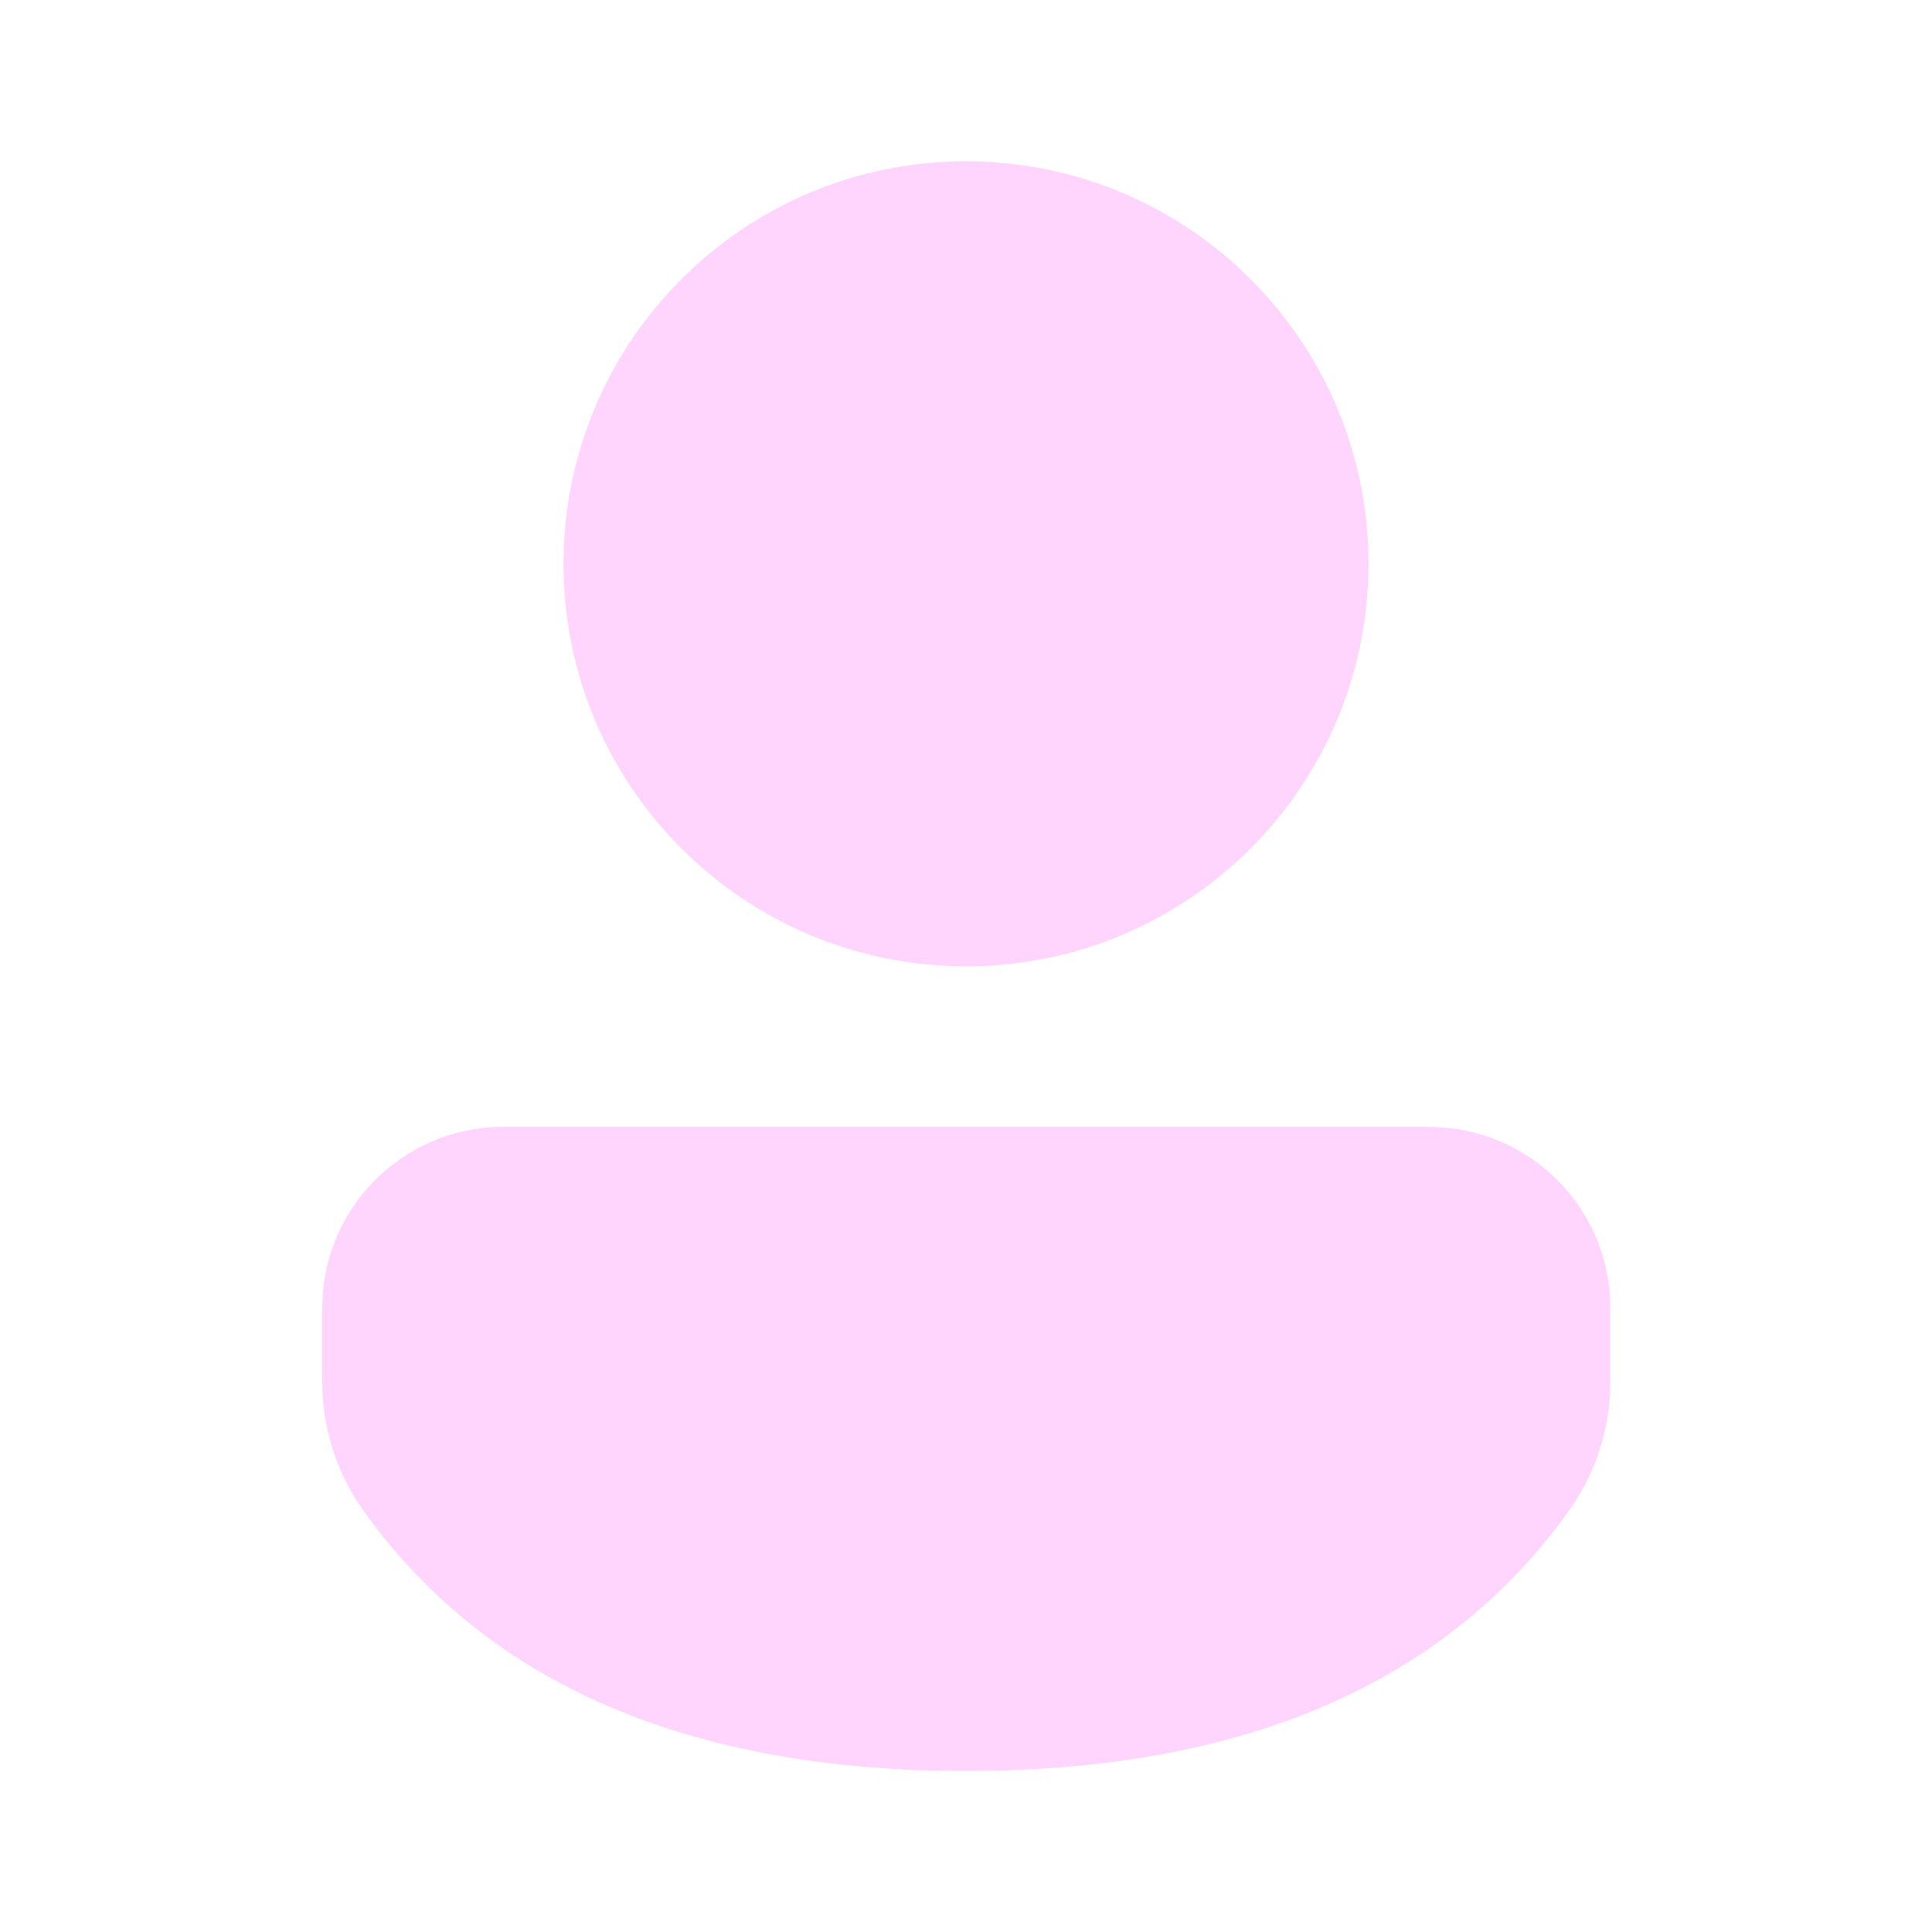
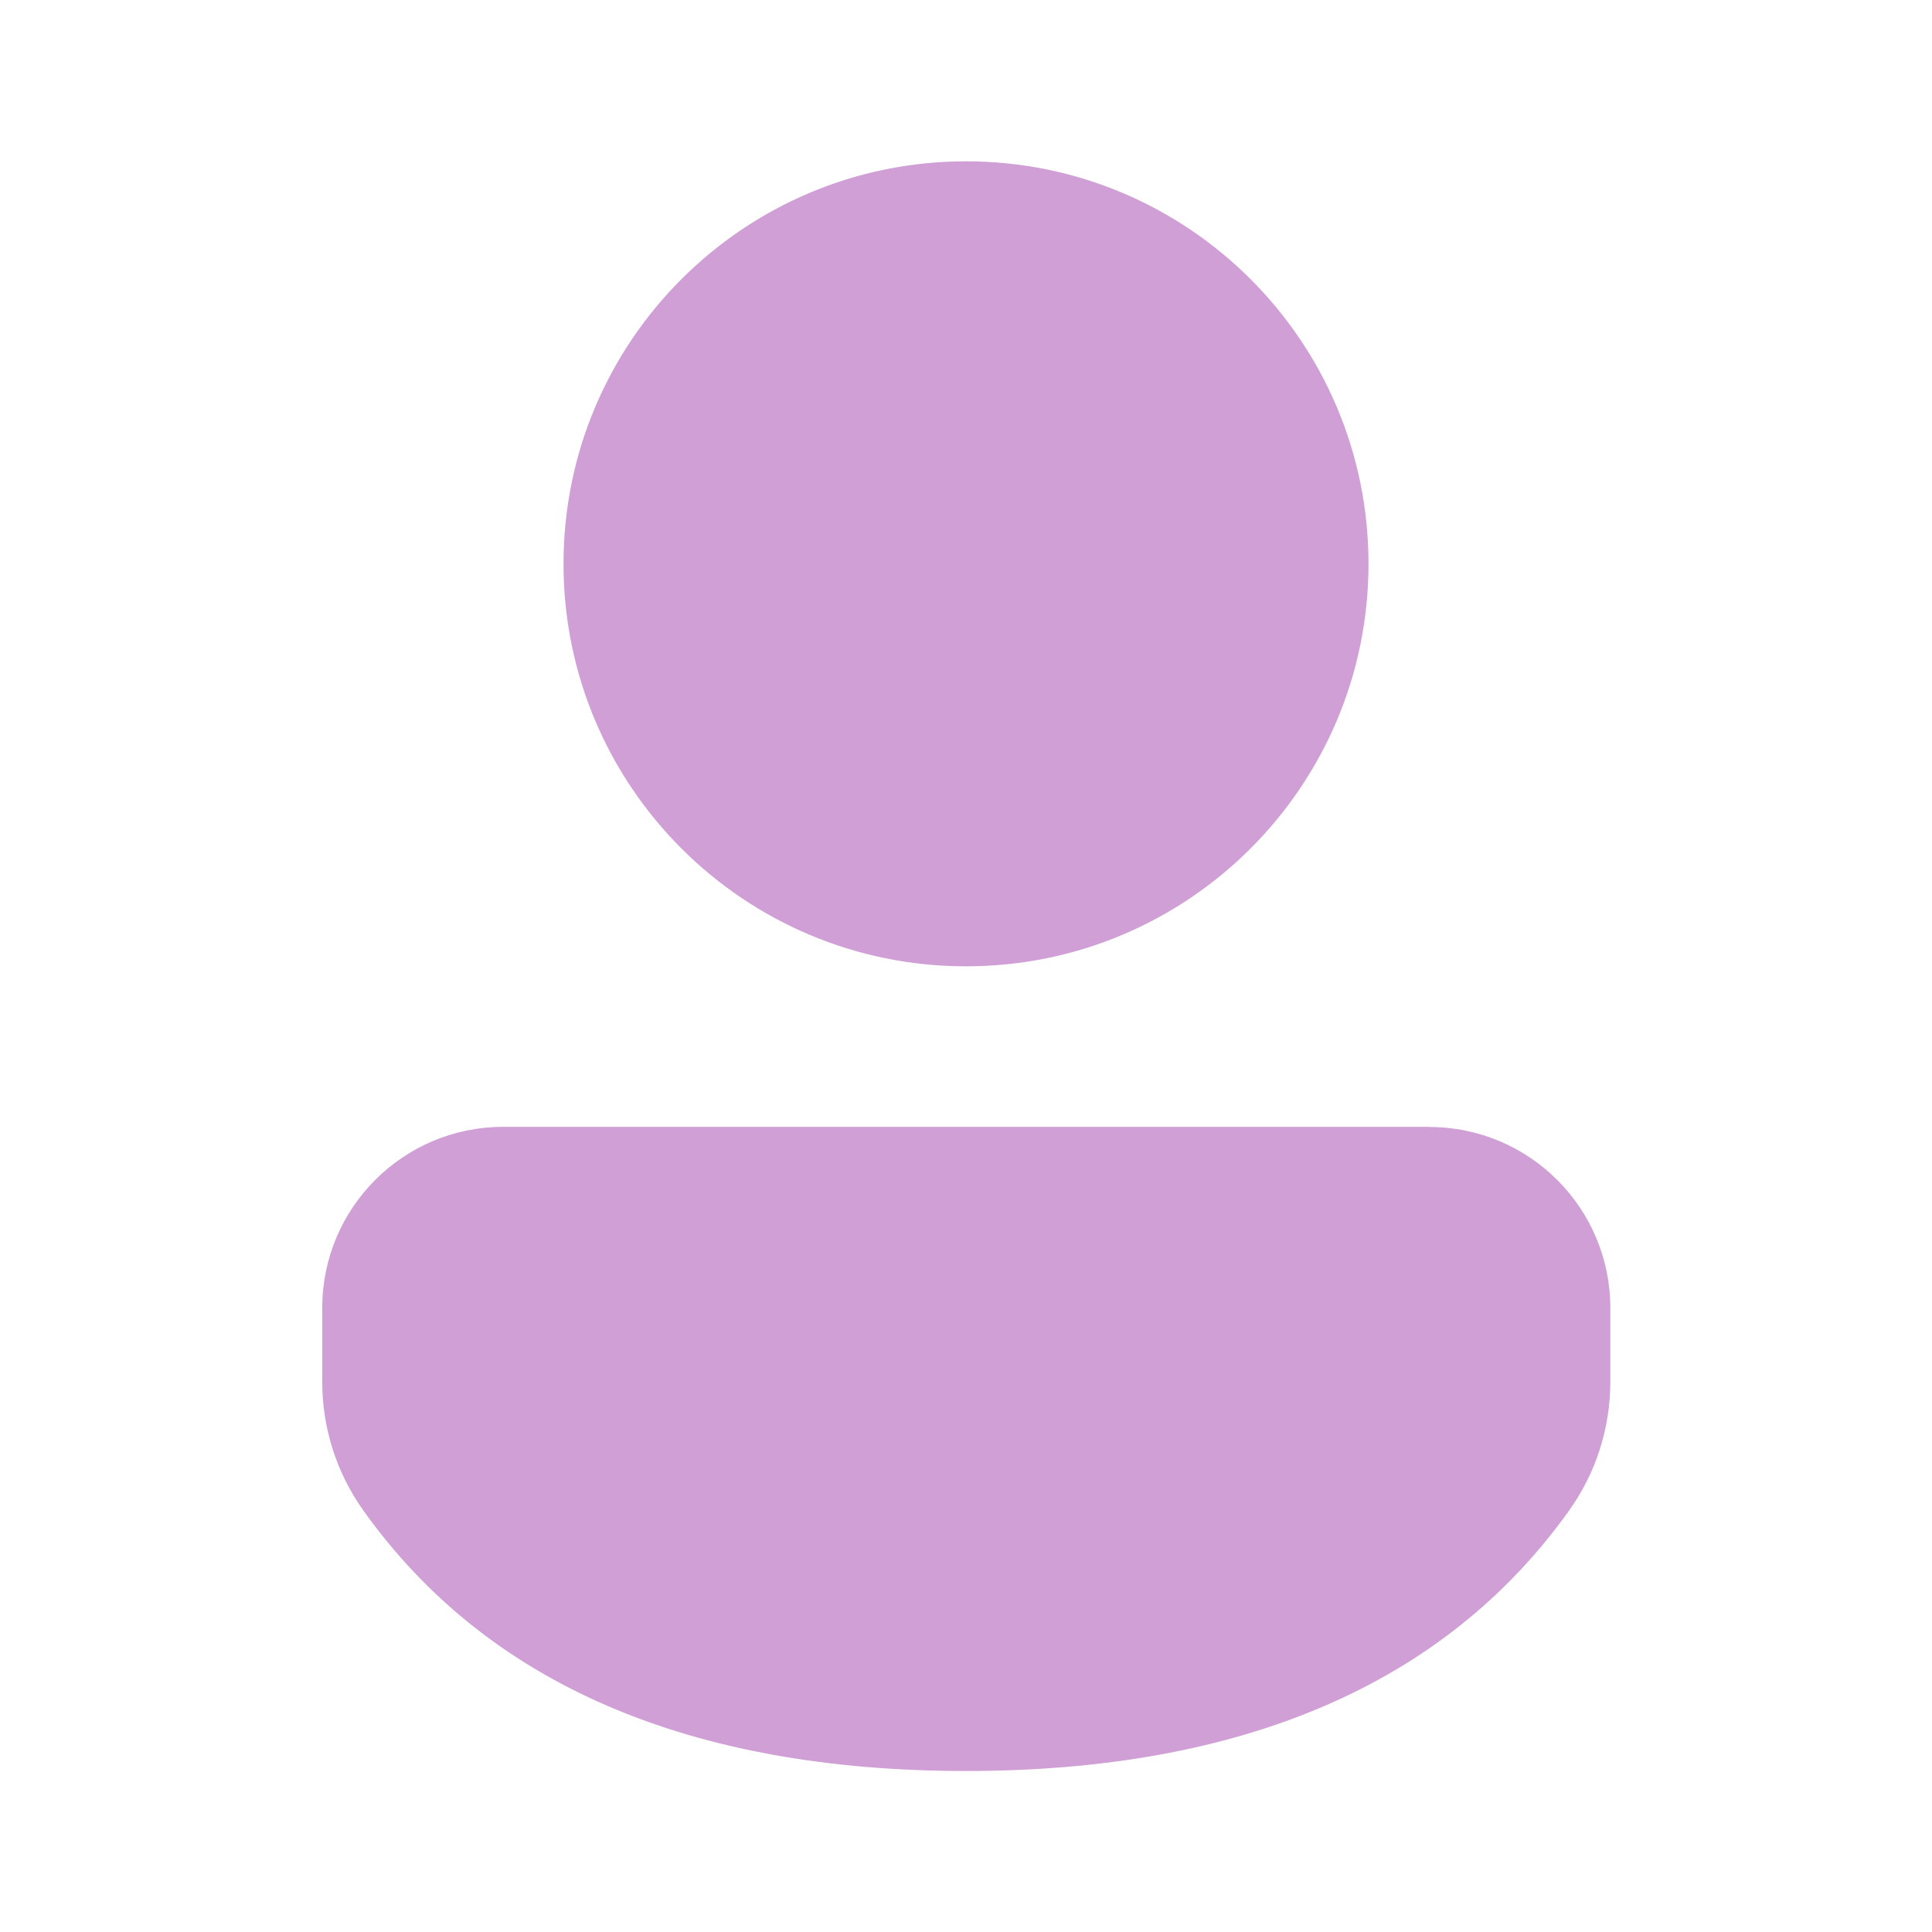
<svg xmlns="http://www.w3.org/2000/svg" width="24" height="24" fill="none" viewBox="0 0 24 24">
-   <path d="M17.754 14a2.249 2.249 0 0 1 2.25 2.249v.918a2.75 2.75 0 0 1-.513 1.599C17.945 20.929 15.42 22 12 22c-3.422 0-5.945-1.072-7.487-3.237a2.75 2.75 0 0 1-.51-1.595v-.92a2.249 2.249 0 0 1 2.249-2.25h11.501ZM12 2.004a5 5 0 1 1 0 10 5 5 0 0 1 0-10Z" fill="#ffd5fd" />
+   <path d="M17.754 14a2.249 2.249 0 0 1 2.25 2.249v.918a2.75 2.75 0 0 1-.513 1.599C17.945 20.929 15.42 22 12 22c-3.422 0-5.945-1.072-7.487-3.237a2.75 2.75 0 0 1-.51-1.595v-.92a2.249 2.249 0 0 1 2.249-2.25h11.501ZM12 2.004a5 5 0 1 1 0 10 5 5 0 0 1 0-10Z" fill="#cf9fd6" />
</svg>
